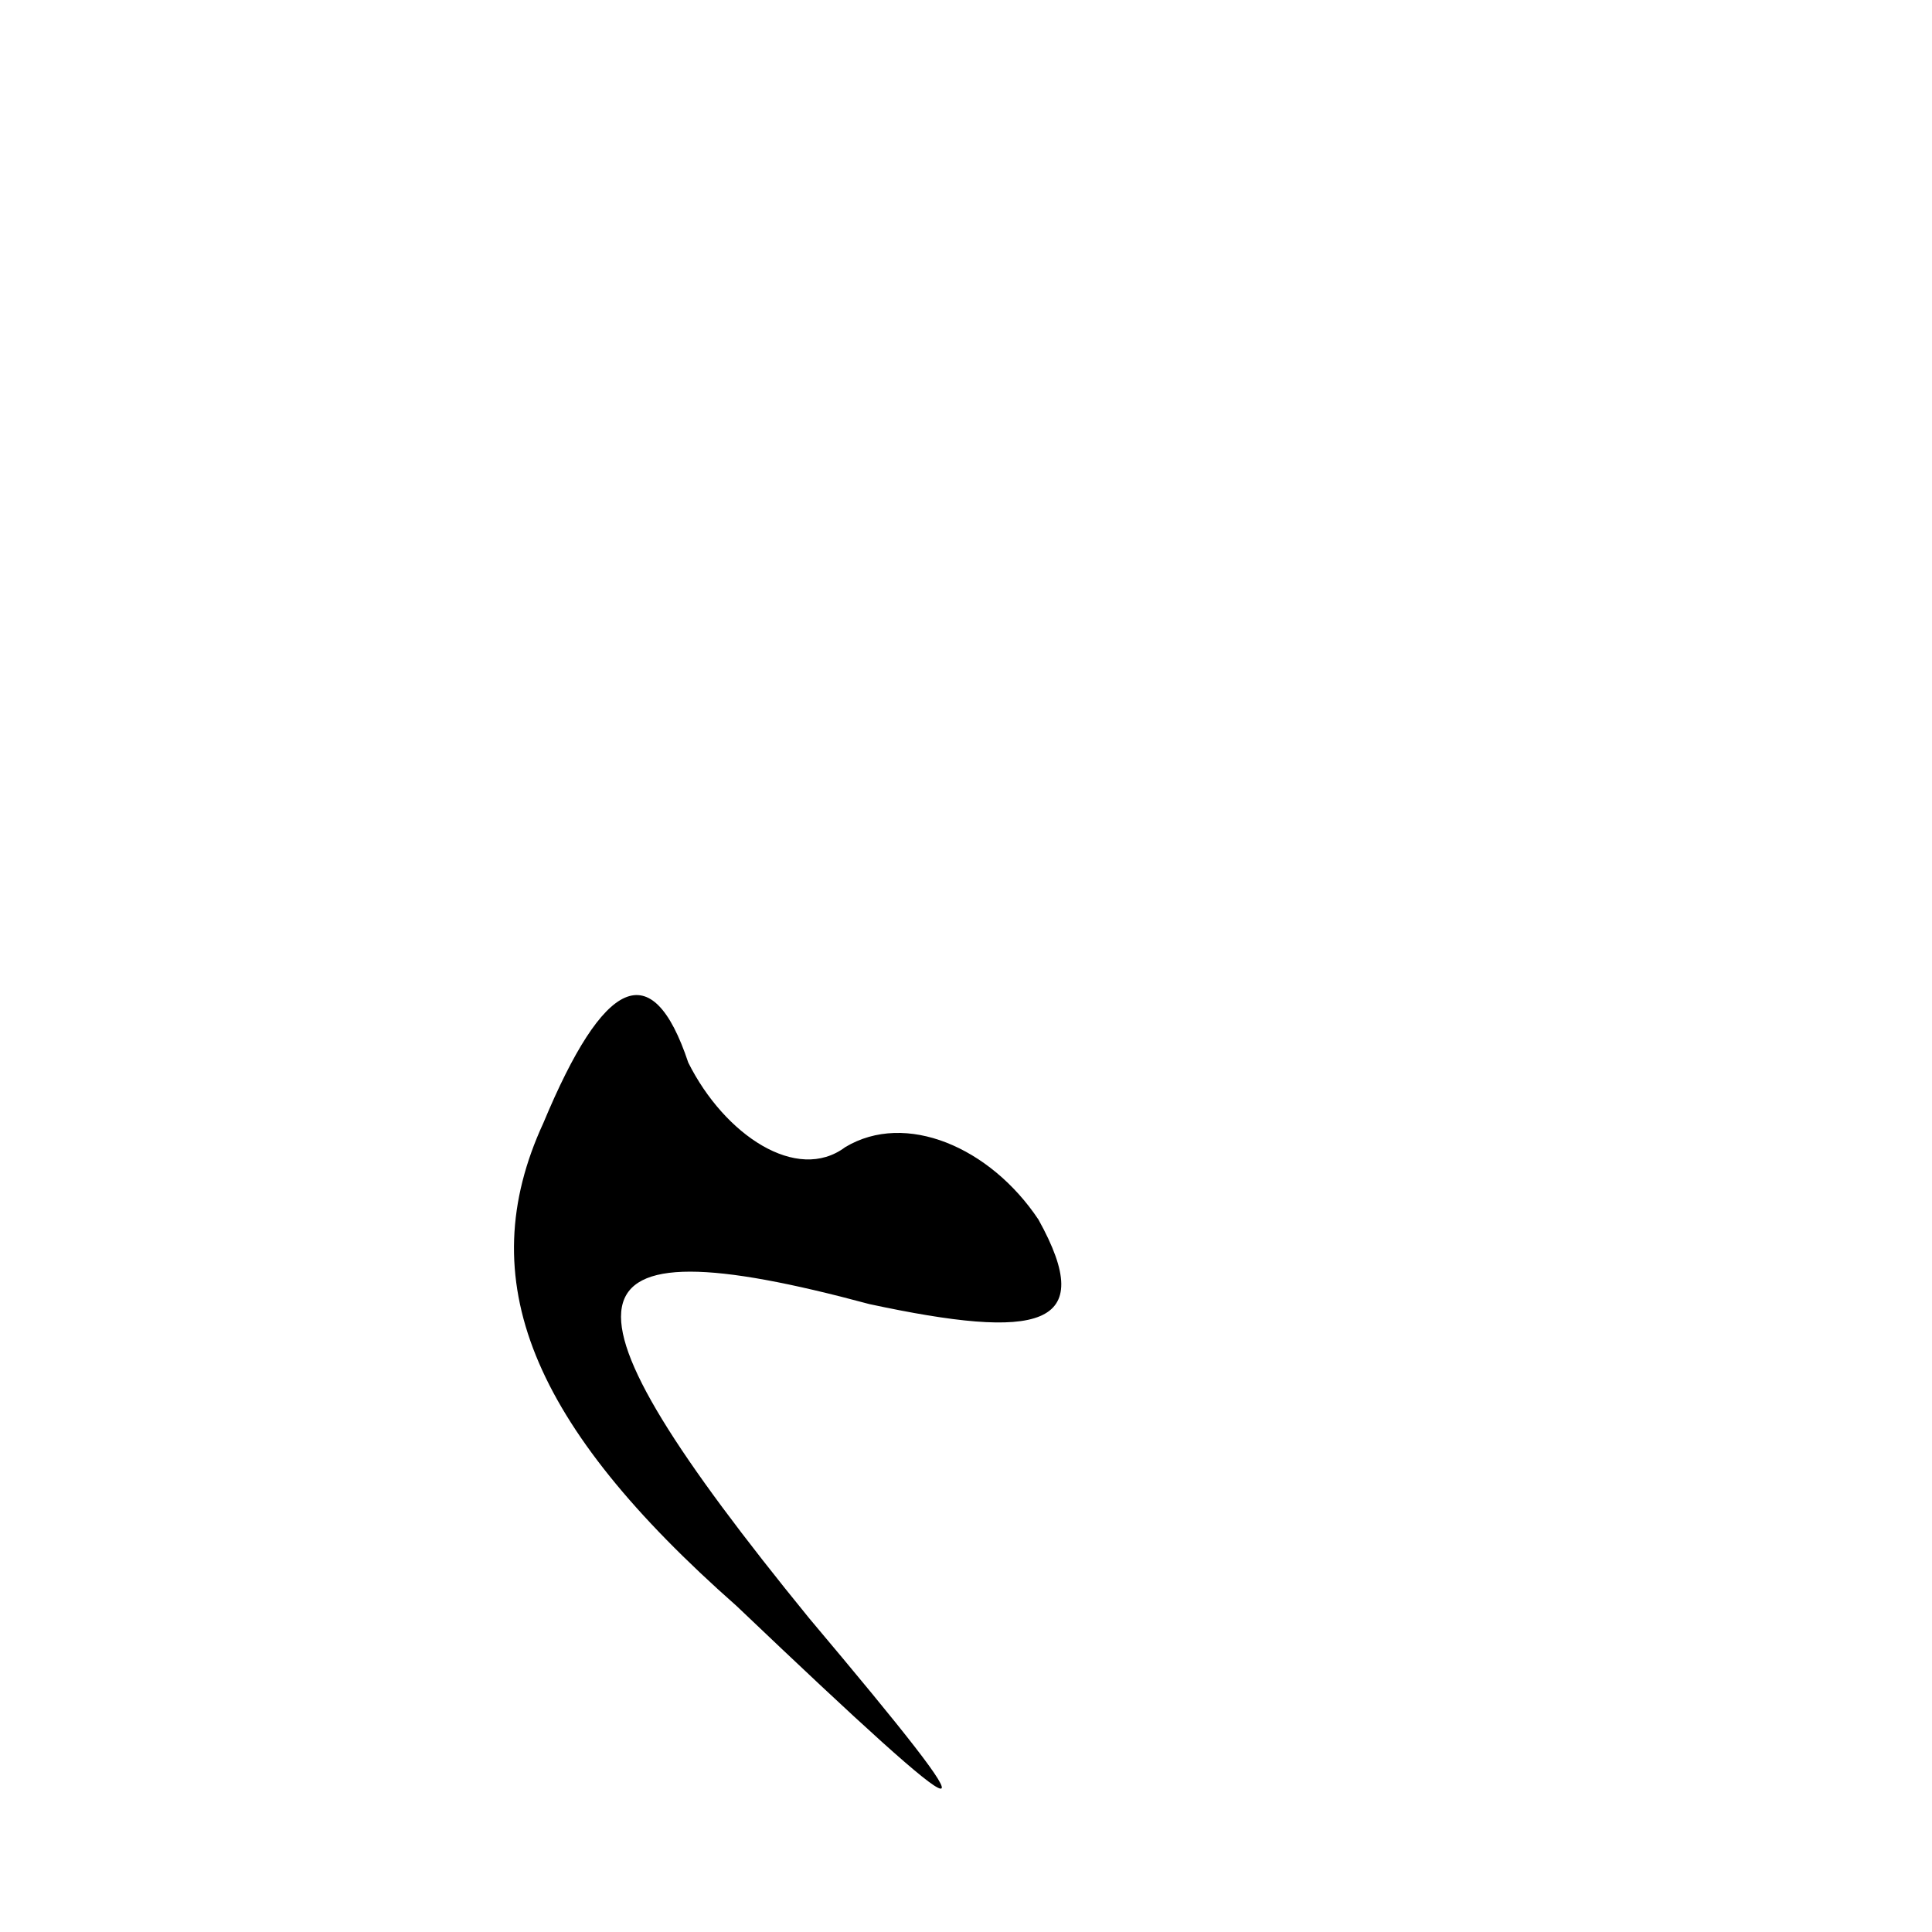
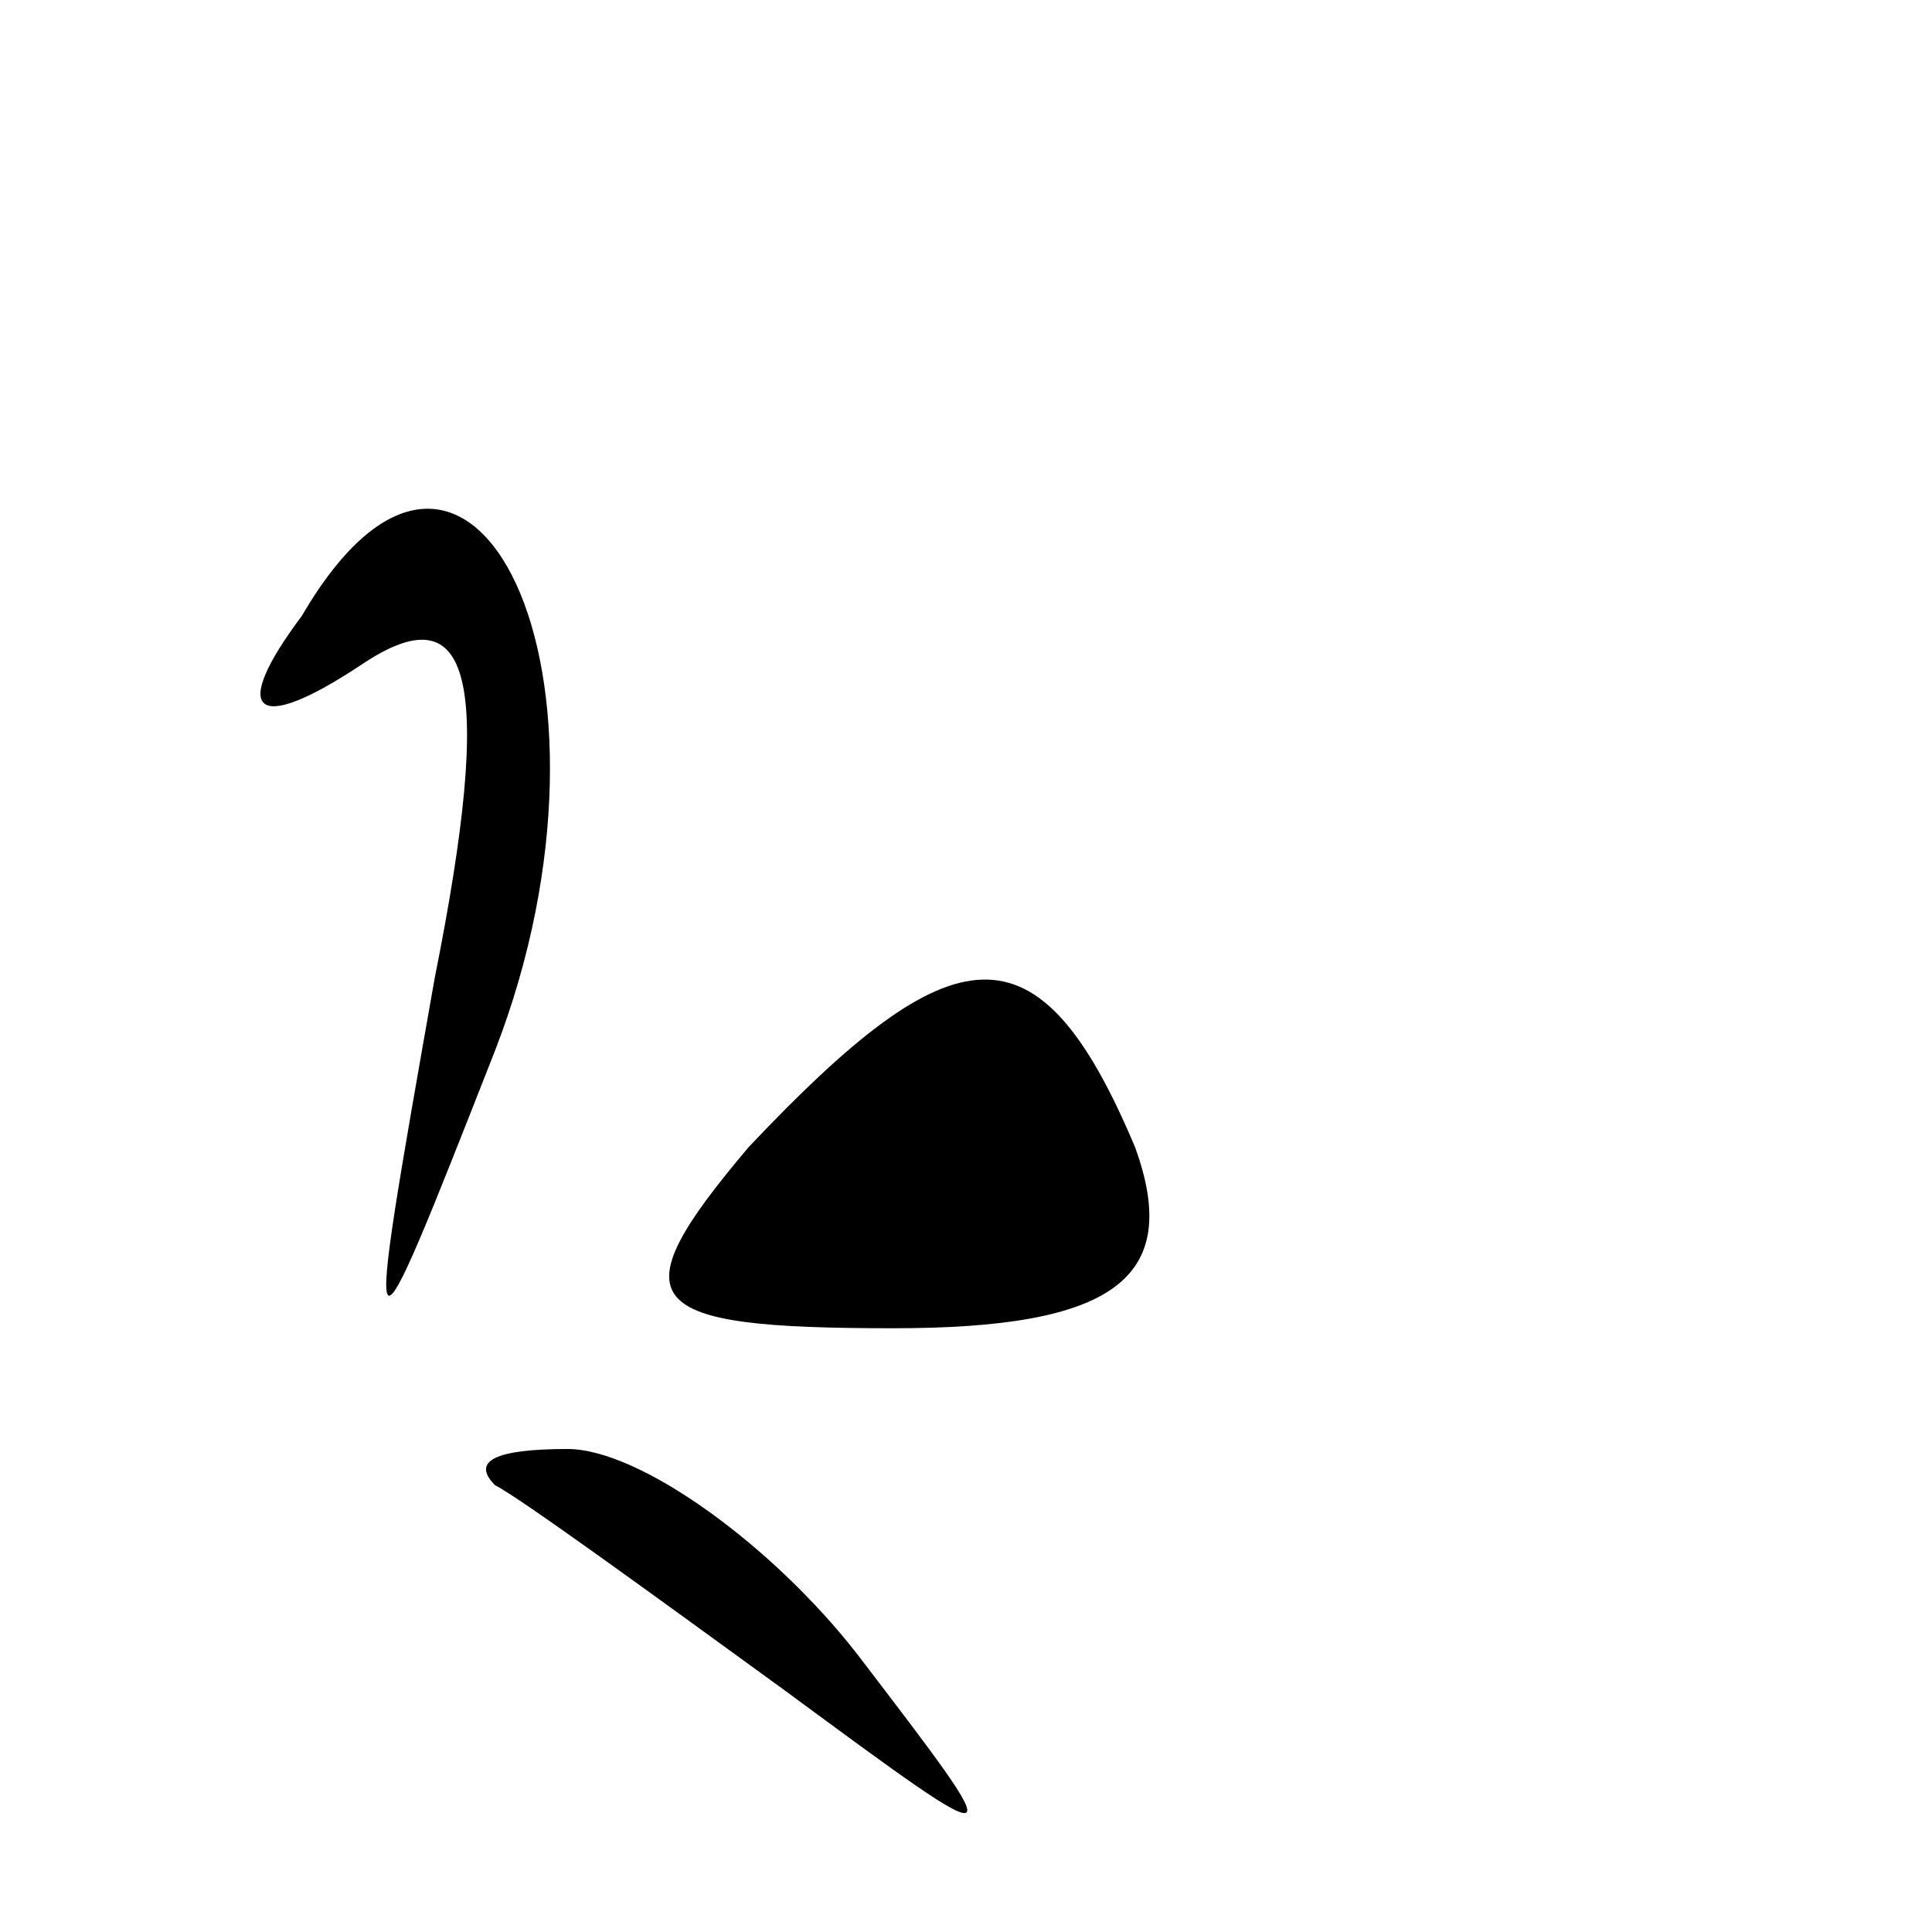
<svg xmlns="http://www.w3.org/2000/svg" version="1.0" width="16pt" height="16pt" viewBox="0 0 16 16" preserveAspectRatio="xMidYMid meet">
  <g transform="translate(0,16) scale(0.1,-0.1)" fill="#000000" stroke="none">
-     <path d="M45 67 c-6 -13 -1 -25 16 -40 21 -20 22 -20 6 -1 -22 27 -21 33 5 26 14 -3 19 -2 14 7 -4 6 -11 9 -16 6 -4 -3 -10 1 -13 7 -3 9 -7 7 -12 -5z" />
+     <path d="M25 109 c-6 -8 -4 -10 5 -4 9 6 11 -1 6 -26 -6 -34 -6 -34 5 -6 12 31 -2 60 -16 36z" />
+     <path d="M62 65 c-11 -13 -9 -15 12 -15 18 0 24 4 20 15 -8 19 -15 18 -32 0z" />
+     <path d="M41 37 c2 -1 13 -9 24 -17 19 -14 19 -14 6 3 -7 9 -18 17 -24 17 -6 0 -8 -1 -6 -3z" />
  </g>
</svg>
